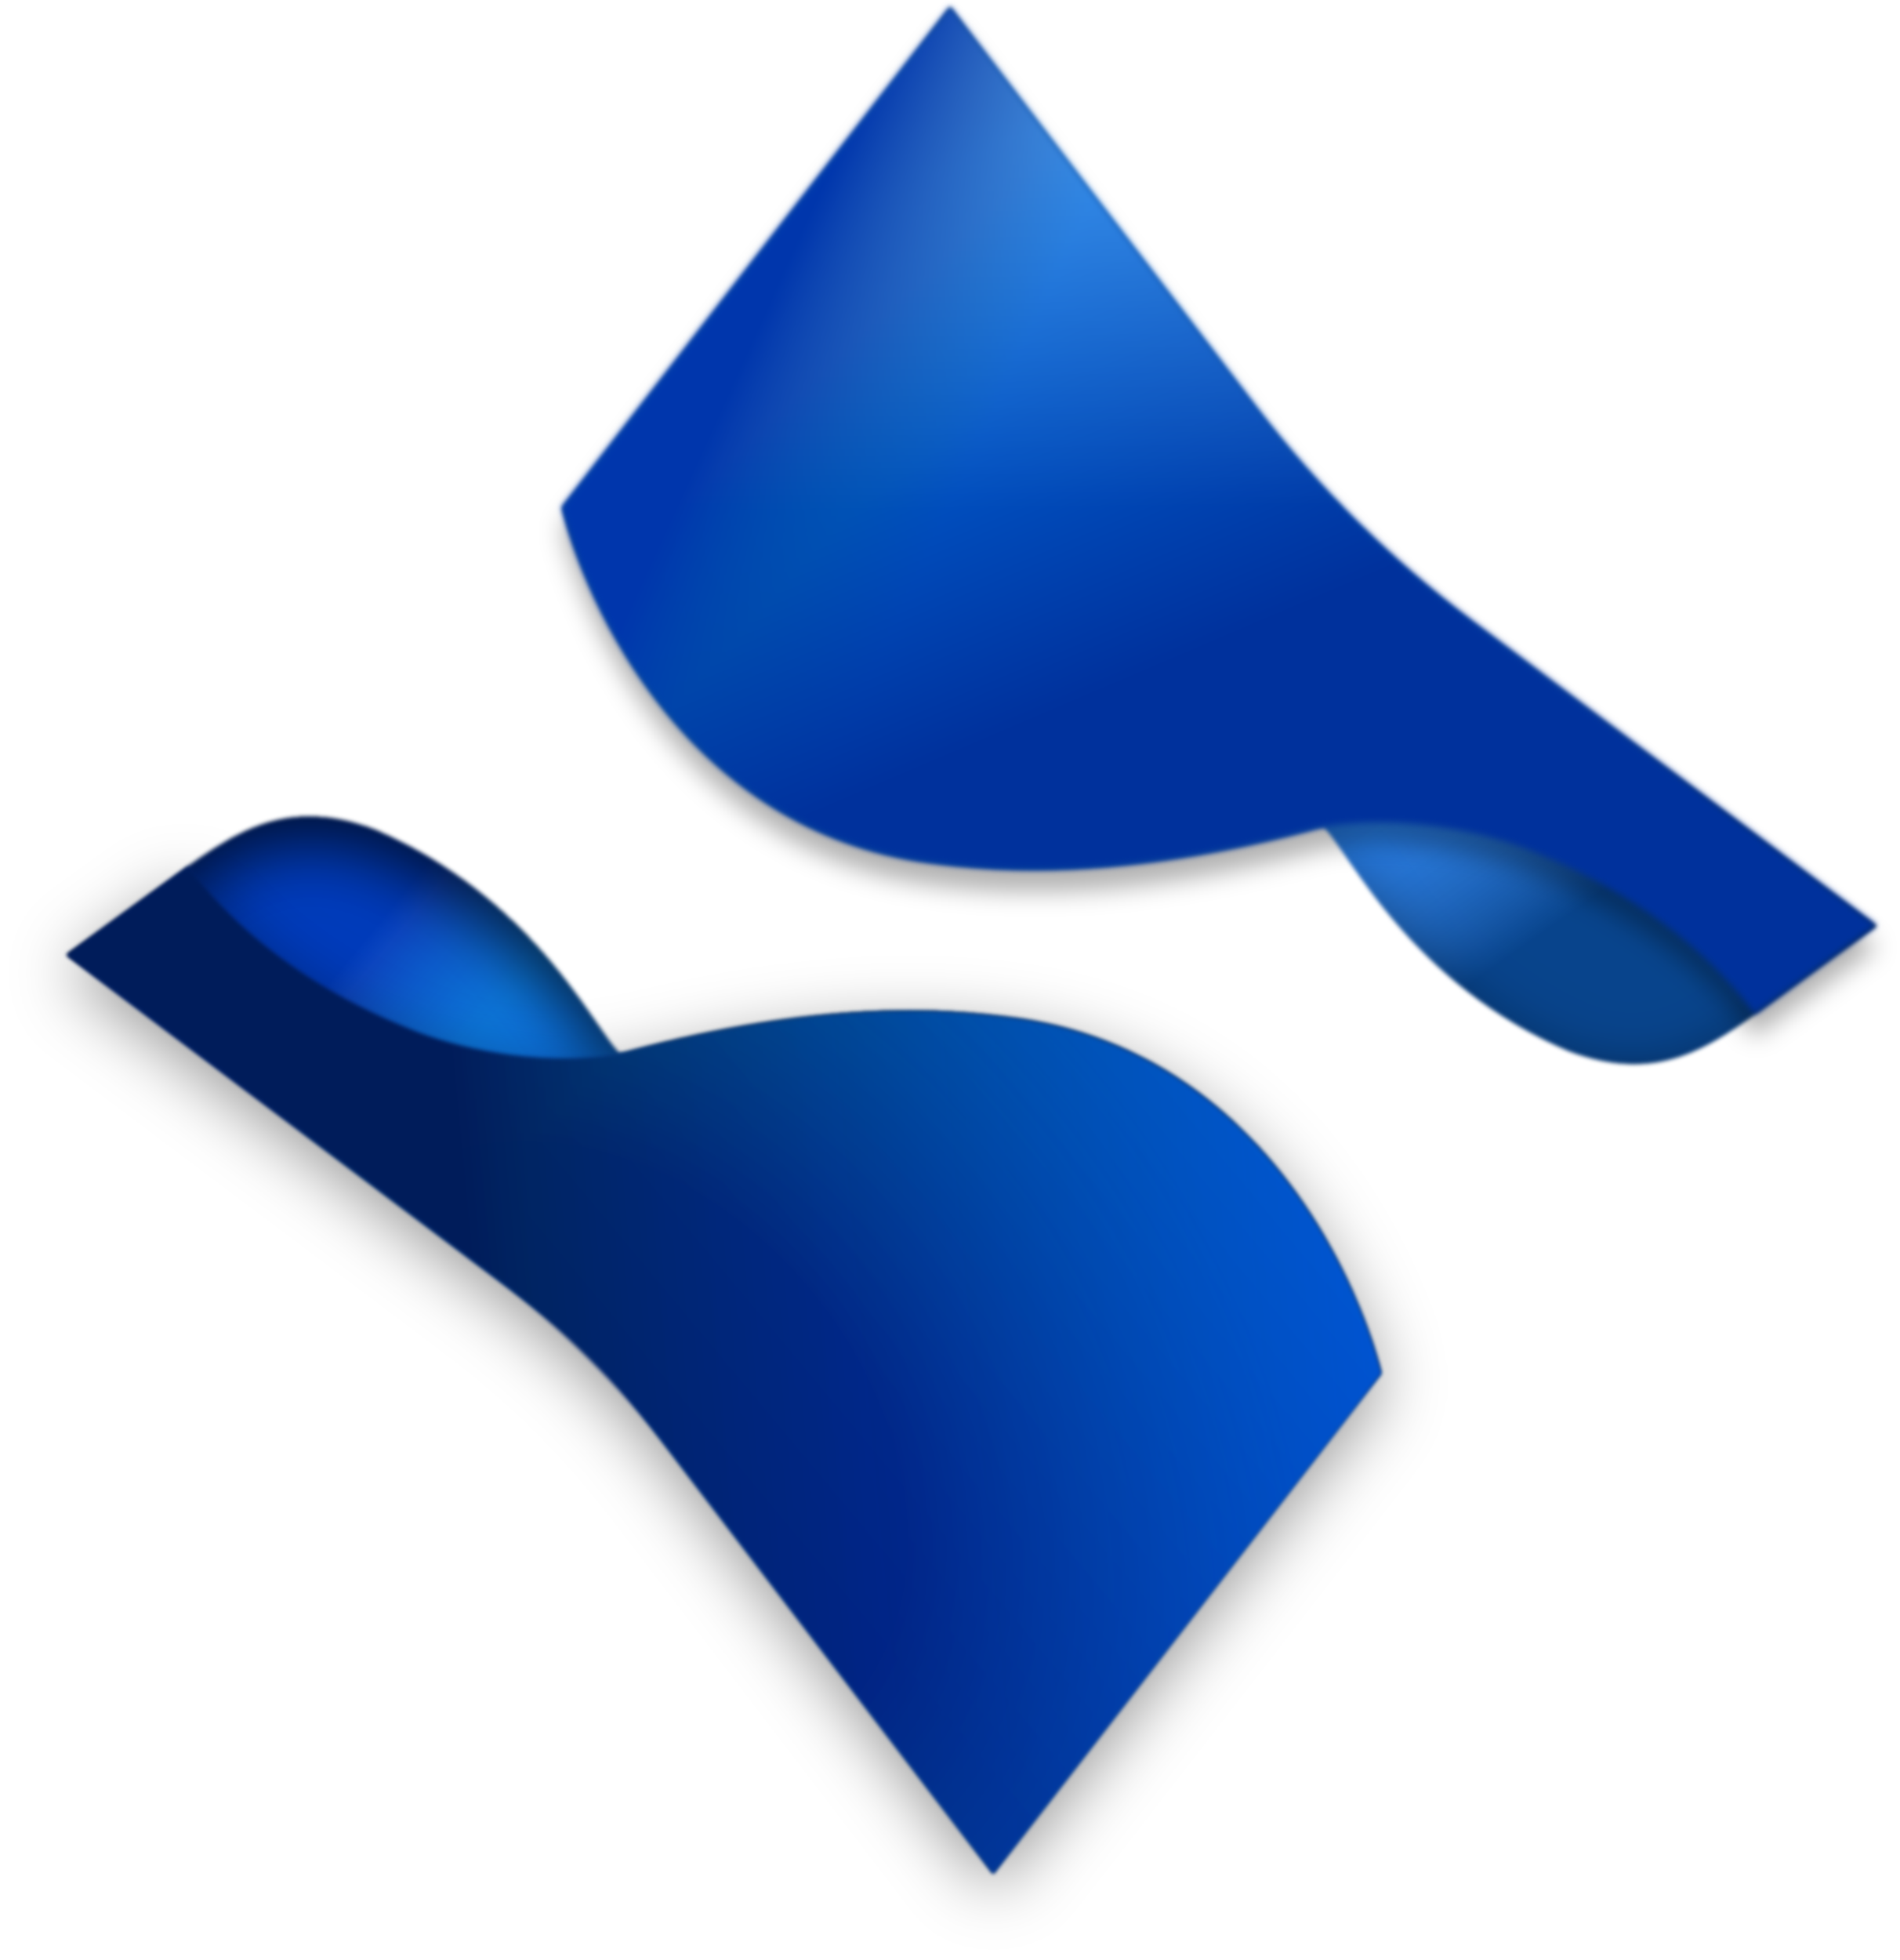
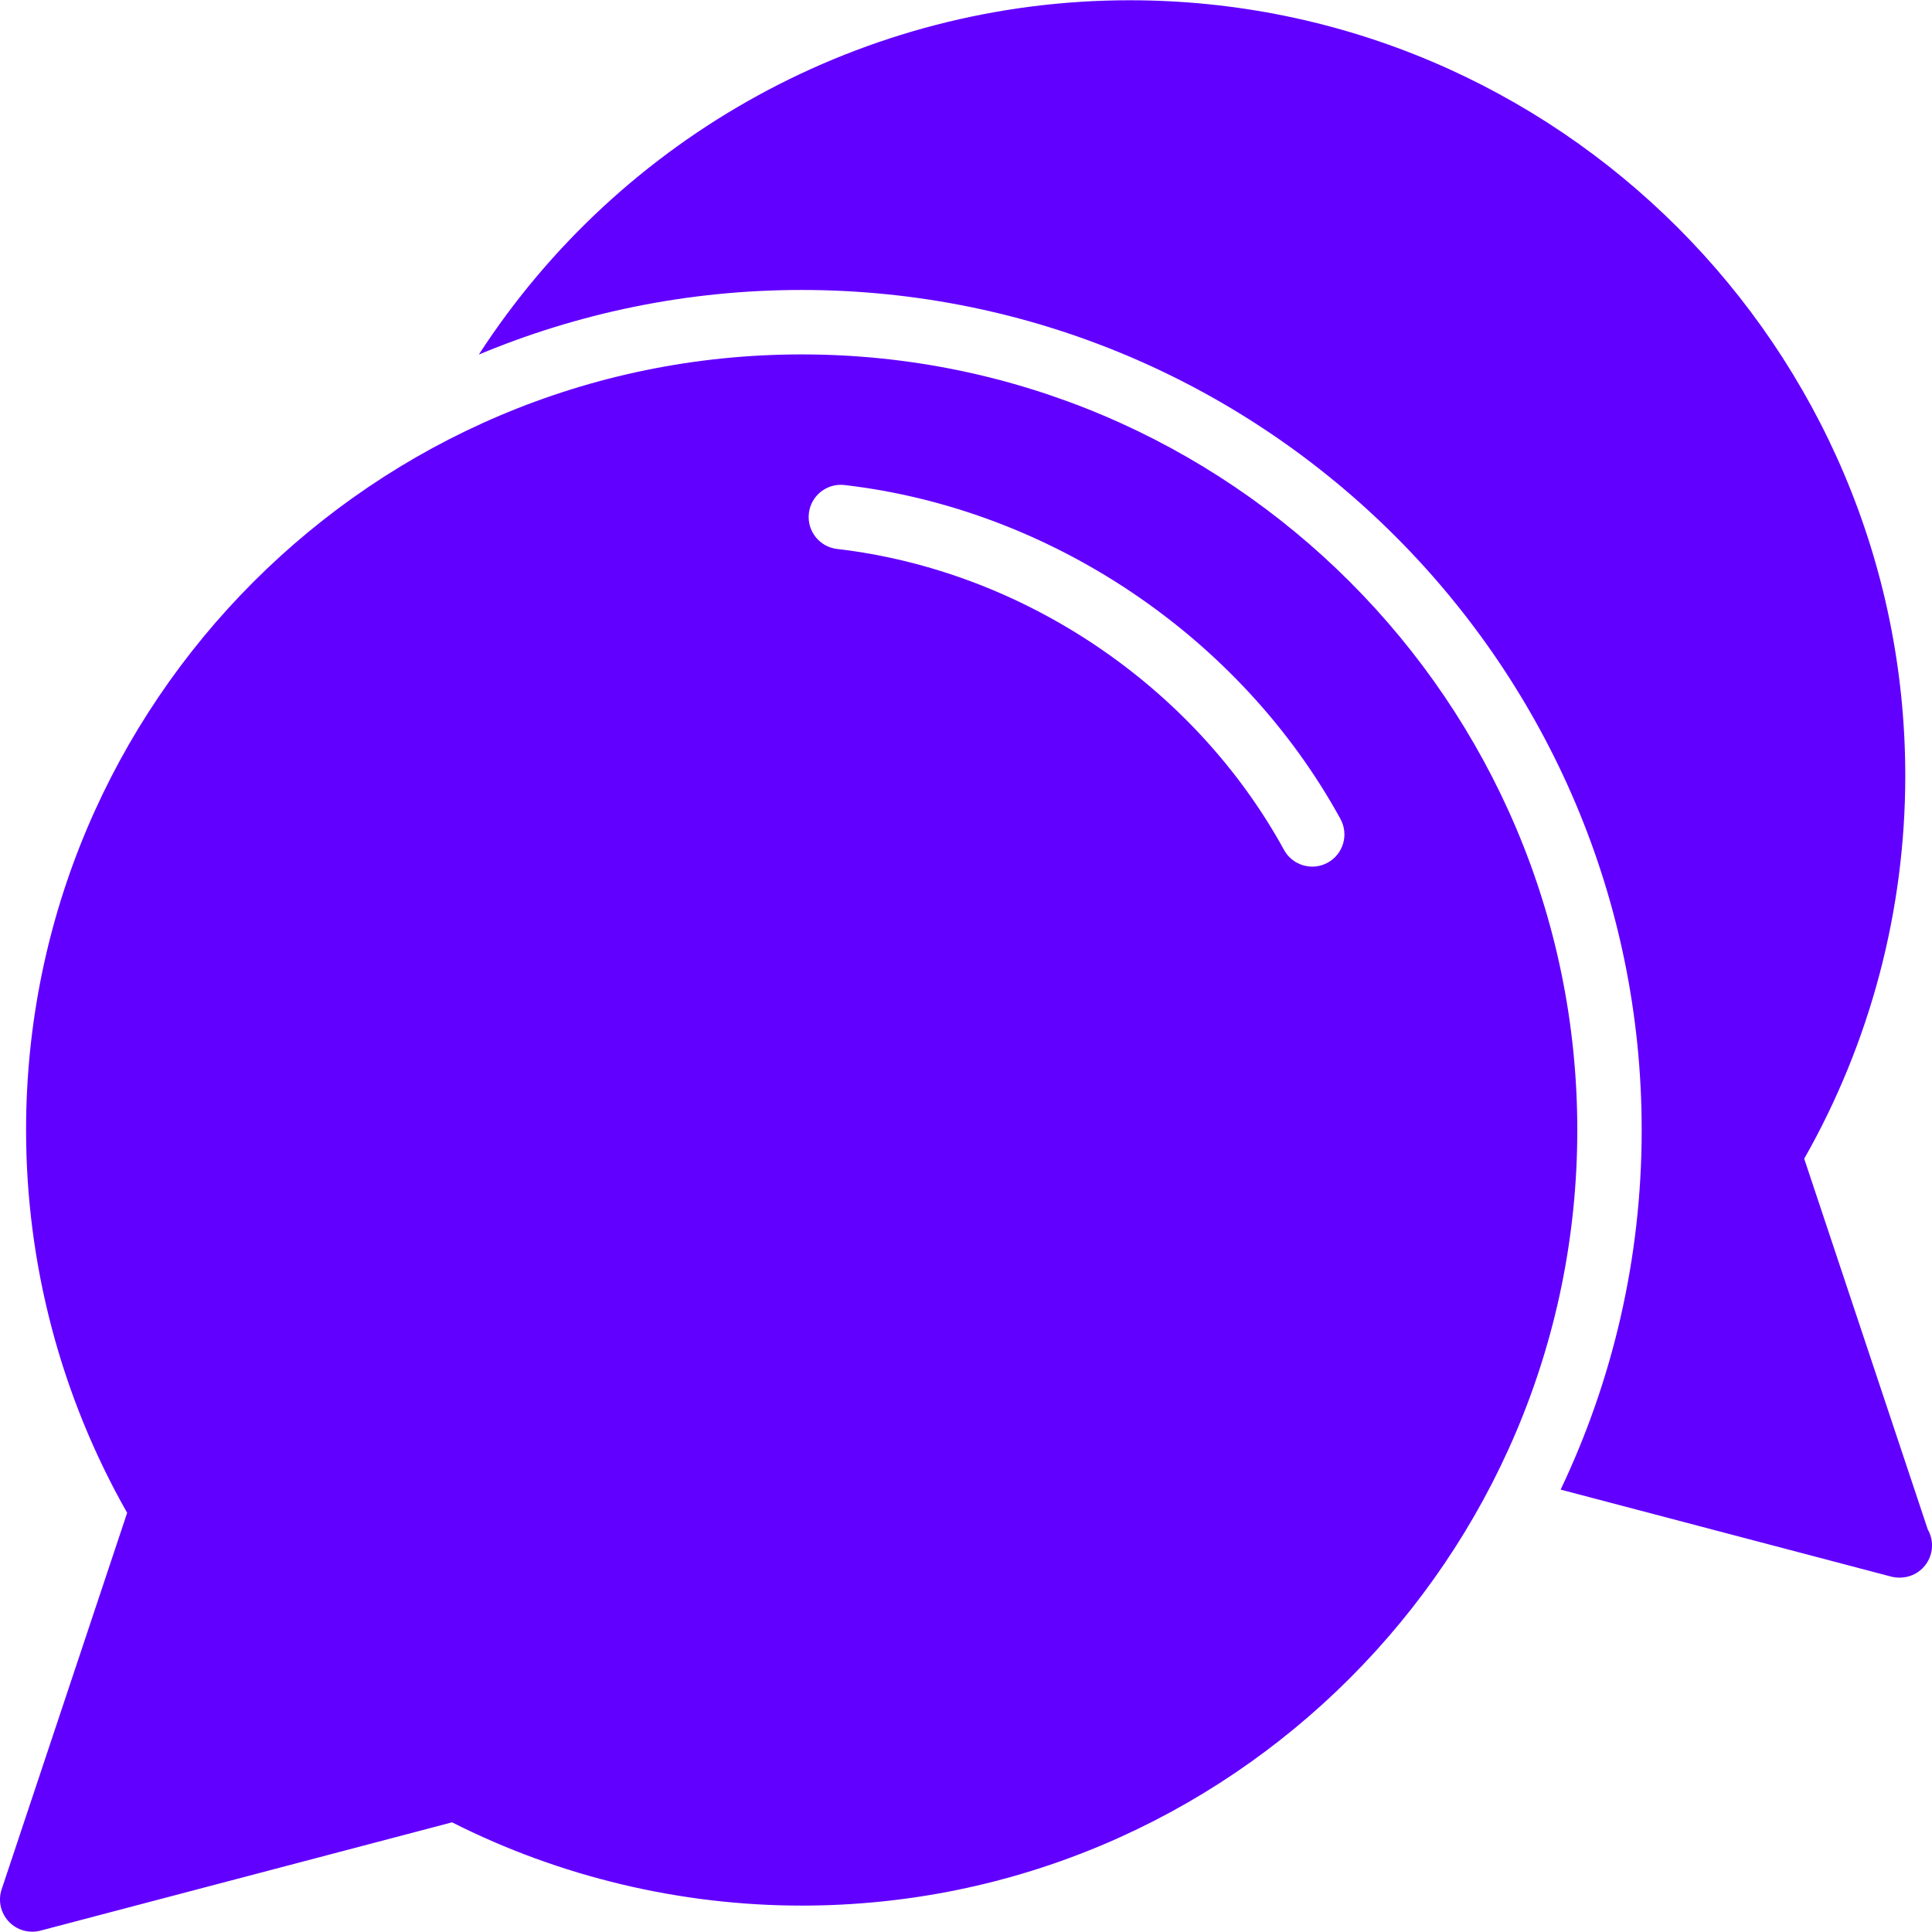
- <svg xmlns="http://www.w3.org/2000/svg" width="854" height="881" viewBox="0 0 854 881" fill="none">
-   <g filter="url(#filter0_if_8_55)">
-     <path d="M843.612 416.224L661.271 279.042C624.837 251.631 592.324 219.366 564.635 183.144L427.133 3.268L252.704 228.166C263.804 272.342 309.223 373.207 417.675 387.754C450.209 392.127 504.14 395.804 592.319 372.386C593.3 372.208 594.282 372.083 595.263 371.922C608.005 385.291 634.311 442.105 705.464 472.537C742.941 486.531 765.374 472.752 789.002 456.009L843.612 416.224Z" fill="#0E77F7" />
-     <path d="M843.612 416.224L661.271 279.042C624.837 251.631 592.324 219.366 564.635 183.144L427.133 3.268L252.704 228.166C263.804 272.342 309.223 373.207 417.675 387.754C450.209 392.127 504.14 395.804 592.319 372.386C593.3 372.208 594.282 372.083 595.263 371.922C608.005 385.291 634.311 442.105 705.464 472.537C742.941 486.531 765.374 472.752 789.002 456.009L843.612 416.224Z" fill="url(#paint0_linear_8_55)" />
+ <svg xmlns="http://www.w3.org/2000/svg" fill="#6200ff" height="50px" width="50px" version="1.1" id="Capa_1" viewBox="0 0 60.019 60.019" xml:space="preserve">
+   <g id="SVGRepo_bgCarrier" stroke-width="0" />
+   <g id="SVGRepo_tracerCarrier" stroke-linecap="round" stroke-linejoin="round" />
+   <g id="SVGRepo_iconCarrier">
+     <g>
+       <path d="M59.888,47.514l-3.839-11.518c2.056-3.615,3.14-7.716,3.14-11.893c0-13.286-10.809-24.095-24.095-24.095 c-8.242,0-15.824,4.223-20.219,11.007c3.089-1.291,6.477-2.007,10.029-2.007C39.294,9.01,51,20.716,51,35.104 c0,3.996-0.905,7.783-2.518,11.172l10.263,2.701c0.085,0.022,0.17,0.033,0.255,0.033c0.006,0,0.014-0.001,0.02,0 c0.553,0,1-0.448,1-1C60.019,47.829,59.972,47.66,59.888,47.514z" />
+       <path d="M24.905,11.01C11.619,11.01,0.81,21.819,0.81,35.104c0,4.176,1.084,8.277,3.14,11.893L0.051,58.693 c-0.116,0.349-0.032,0.732,0.219,1C0.462,59.898,0.727,60.01,1,60.01c0.085,0,0.17-0.011,0.255-0.033l12.788-3.365 c3.35,1.694,7.097,2.587,10.862,2.587C38.191,59.199,49,48.39,49,35.104S38.191,11.01,24.905,11.01z M41.246,26.799 c-0.152,0.083-0.317,0.123-0.479,0.123c-0.354,0-0.696-0.188-0.878-0.519c-2.795-5.097-8.115-8.679-13.883-9.349 c-0.549-0.063-0.941-0.56-0.878-1.108c0.063-0.548,0.558-0.942,1.108-0.878c6.401,0.743,12.304,4.718,15.406,10.373 C41.908,25.926,41.73,26.534,41.246,26.799z" />
+     </g>
  </g>
-   <g filter="url(#filter1_df_8_55)">
-     <path d="M592.319 372.083C626.673 365.639 663.186 372.904 684.976 381.007C697.861 386.166 752.792 406.924 788.878 455.724L843.612 415.885L661.239 278.648C624.861 251.273 592.393 219.059 564.734 182.898L427.133 3L252.704 227.898C263.804 272.075 309.223 372.94 417.675 387.487C450.209 391.86 504.14 395.537 592.319 372.119" fill="url(#paint1_linear_8_55)" />
-     <path d="M592.319 372.083C626.673 365.639 663.186 372.904 684.976 381.007C697.861 386.166 752.792 406.924 788.878 455.724L843.612 415.885L661.239 278.648C624.861 251.273 592.393 219.059 564.734 182.898L427.133 3L252.704 227.898C263.804 272.075 309.223 372.94 417.675 387.487C450.209 391.86 504.14 395.537 592.319 372.119" fill="url(#paint2_linear_8_55)" fill-opacity="0.3" />
-     <path d="M592.319 372.083C626.673 365.639 663.186 372.904 684.976 381.007C697.861 386.166 752.792 406.924 788.878 455.724L843.612 415.885L661.239 278.648C624.861 251.273 592.393 219.059 564.734 182.898L427.133 3L252.704 227.898C263.804 272.075 309.223 372.94 417.675 387.487C450.209 391.86 504.14 395.537 592.319 372.119" fill="url(#paint3_linear_8_55)" style="mix-blend-mode:darken" />
-   </g>
-   <g filter="url(#filter2_iif_8_55)">
-     <path d="M30 429.075L267.177 607.601L446.514 842.031L620.944 617.133C609.826 572.956 564.425 472.127 455.973 457.58C423.457 453.207 369.508 449.53 281.329 472.948C280.365 473.127 279.384 473.252 278.402 473.412C265.642 460.043 239.355 403.23 168.184 372.797C130.707 358.803 108.292 372.583 84.663 389.325L30 429.075Z" fill="#0C75F5" />
-     <path d="M30 429.075L267.177 607.601L446.514 842.031L620.944 617.133C609.826 572.956 564.425 472.127 455.973 457.58C423.457 453.207 369.508 449.53 281.329 472.948C280.365 473.127 279.384 473.252 278.402 473.412C265.642 460.043 239.355 403.23 168.184 372.797C130.707 358.803 108.292 372.583 84.663 389.325L30 429.075Z" fill="url(#paint4_linear_8_55)" style="mix-blend-mode:darken" />
-   </g>
-   <g filter="url(#filter3_df_8_55)">
-     <path d="M281.329 473.198C246.975 479.66 210.479 472.377 188.689 464.274C175.804 459.115 120.873 438.375 84.77 389.575L30 429.343L223.348 574.864C252.431 596.753 278.391 622.51 300.507 651.421L446.514 842.281L620.944 617.383C609.861 573.224 564.425 472.359 455.973 457.812C423.457 453.439 369.508 449.762 281.329 473.163" fill="url(#paint5_linear_8_55)" />
-     <path d="M281.329 473.198C246.975 479.66 210.479 472.377 188.689 464.274C175.804 459.115 120.873 438.375 84.77 389.575L30 429.343L223.348 574.864C252.431 596.753 278.391 622.51 300.507 651.421L446.514 842.281L620.944 617.383C609.861 573.224 564.425 472.359 455.973 457.812C423.457 453.439 369.508 449.762 281.329 473.163" fill="url(#paint6_radial_8_55)" fill-opacity="0.5" style="mix-blend-mode:multiply" />
-     <path d="M281.329 473.198C246.975 479.66 210.479 472.377 188.689 464.274C175.804 459.115 120.873 438.375 84.77 389.575L30 429.343L223.348 574.864C252.431 596.753 278.391 622.51 300.507 651.421L446.514 842.281L620.944 617.383C609.861 573.224 564.425 472.359 455.973 457.812C423.457 453.439 369.508 449.762 281.329 473.163" fill="url(#paint7_linear_8_55)" style="mix-blend-mode:darken" />
-   </g>
-   <defs>
-     <filter id="filter0_if_8_55" x="250.704" y="1.268" width="594.908" height="487.042" filterUnits="userSpaceOnUse" color-interpolation-filters="sRGB">
-       <feFlood flood-opacity="0" result="BackgroundImageFix" />
-       <feBlend mode="normal" in="SourceGraphic" in2="BackgroundImageFix" result="shape" />
-       <feColorMatrix in="SourceAlpha" type="matrix" values="0 0 0 0 0 0 0 0 0 0 0 0 0 0 0 0 0 0 127 0" result="hardAlpha" />
-       <feOffset dy="10" />
-       <feGaussianBlur stdDeviation="15" />
-       <feComposite in2="hardAlpha" operator="arithmetic" k2="-1" k3="1" />
-       <feColorMatrix type="matrix" values="0 0 0 0 0 0 0 0 0 0 0 0 0 0 0 0 0 0 0.5 0" />
-       <feBlend mode="normal" in2="shape" result="effect1_innerShadow_8_55" />
-       <feGaussianBlur stdDeviation="1" result="effect2_foregroundBlur_8_55" />
-     </filter>
-     <filter id="filter1_df_8_55" x="242.704" y="0" width="610.908" height="475.724" filterUnits="userSpaceOnUse" color-interpolation-filters="sRGB">
-       <feFlood flood-opacity="0" result="BackgroundImageFix" />
-       <feColorMatrix in="SourceAlpha" type="matrix" values="0 0 0 0 0 0 0 0 0 0 0 0 0 0 0 0 0 0 127 0" result="hardAlpha" />
-       <feOffset dy="10" />
-       <feGaussianBlur stdDeviation="5" />
-       <feColorMatrix type="matrix" values="0 0 0 0 0 0 0 0 0 0 0 0 0 0 0 0 0 0 0.3 0" />
-       <feBlend mode="normal" in2="BackgroundImageFix" result="effect1_dropShadow_8_55" />
-       <feBlend mode="normal" in="SourceGraphic" in2="effect1_dropShadow_8_55" result="shape" />
-       <feGaussianBlur stdDeviation="1.5" result="effect2_foregroundBlur_8_55" />
-     </filter>
-     <filter id="filter2_iif_8_55" x="28" y="365.025" width="594.944" height="487.007" filterUnits="userSpaceOnUse" color-interpolation-filters="sRGB">
-       <feFlood flood-opacity="0" result="BackgroundImageFix" />
-       <feBlend mode="normal" in="SourceGraphic" in2="BackgroundImageFix" result="shape" />
-       <feColorMatrix in="SourceAlpha" type="matrix" values="0 0 0 0 0 0 0 0 0 0 0 0 0 0 0 0 0 0 127 0" result="hardAlpha" />
-       <feOffset dy="10" />
-       <feGaussianBlur stdDeviation="15" />
-       <feComposite in2="hardAlpha" operator="arithmetic" k2="-1" k3="1" />
-       <feColorMatrix type="matrix" values="0 0 0 0 0 0 0 0 0 0 0 0 0 0 0 0 0 0 0.6 0" />
-       <feBlend mode="normal" in2="shape" result="effect1_innerShadow_8_55" />
-       <feColorMatrix in="SourceAlpha" type="matrix" values="0 0 0 0 0 0 0 0 0 0 0 0 0 0 0 0 0 0 127 0" result="hardAlpha" />
-       <feOffset dy="10" />
-       <feGaussianBlur stdDeviation="15" />
-       <feComposite in2="hardAlpha" operator="arithmetic" k2="-1" k3="1" />
-       <feColorMatrix type="matrix" values="0 0 0 0 0 0 0 0 0 0 0 0 0 0 0 0 0 0 0.25 0" />
-       <feBlend mode="normal" in2="effect1_innerShadow_8_55" result="effect2_innerShadow_8_55" />
-       <feGaussianBlur stdDeviation="1" result="effect3_foregroundBlur_8_55" />
-     </filter>
-     <filter id="filter3_df_8_55" x="0" y="367.575" width="650.944" height="512.706" filterUnits="userSpaceOnUse" color-interpolation-filters="sRGB">
-       <feFlood flood-opacity="0" result="BackgroundImageFix" />
-       <feColorMatrix in="SourceAlpha" type="matrix" values="0 0 0 0 0 0 0 0 0 0 0 0 0 0 0 0 0 0 127 0" result="hardAlpha" />
-       <feOffset dy="8" />
-       <feGaussianBlur stdDeviation="15" />
-       <feColorMatrix type="matrix" values="0 0 0 0 0 0 0 0 0 0 0 0 0 0 0 0 0 0 0.4 0" />
-       <feBlend mode="normal" in2="BackgroundImageFix" result="effect1_dropShadow_8_55" />
-       <feBlend mode="normal" in="SourceGraphic" in2="effect1_dropShadow_8_55" result="shape" />
-       <feGaussianBlur stdDeviation="1" result="effect2_foregroundBlur_8_55" />
-     </filter>
-     <linearGradient id="paint0_linear_8_55" x1="725.95" y1="478.014" x2="608.117" y2="309.856" gradientUnits="userSpaceOnUse">
-       <stop offset="0.324" stop-opacity="0.43" />
-       <stop offset="1" stop-color="white" stop-opacity="0" />
-     </linearGradient>
-     <linearGradient id="paint1_linear_8_55" x1="643.713" y1="247.258" x2="547.974" y2="23.253" gradientUnits="userSpaceOnUse">
-       <stop stop-color="#00319C" />
-       <stop offset="1" stop-color="#0073E9" />
-     </linearGradient>
-     <linearGradient id="paint2_linear_8_55" x1="436.891" y1="3" x2="439.346" y2="228.846" gradientUnits="userSpaceOnUse">
-       <stop stop-color="white" />
-       <stop offset="1" stop-color="white" stop-opacity="0" />
-     </linearGradient>
-     <linearGradient id="paint3_linear_8_55" x1="341.766" y1="146.609" x2="474.328" y2="207.366" gradientUnits="userSpaceOnUse">
-       <stop stop-color="#0036AC" />
-       <stop offset="0.765" stop-color="#466098" stop-opacity="0" />
-     </linearGradient>
-     <linearGradient id="paint4_linear_8_55" x1="170.54" y1="414.187" x2="446.097" y2="643.716" gradientUnits="userSpaceOnUse">
-       <stop stop-color="#003BBB" />
-       <stop offset="0.62" stop-color="white" stop-opacity="0" />
-     </linearGradient>
-     <linearGradient id="paint5_linear_8_55" x1="313.535" y1="646.785" x2="538.841" y2="458.253" gradientUnits="userSpaceOnUse">
-       <stop stop-color="#013FC8" />
-       <stop offset="1" stop-color="#0056E9" />
-     </linearGradient>
-     <radialGradient id="paint6_radial_8_55" cx="0" cy="0" r="1" gradientUnits="userSpaceOnUse" gradientTransform="translate(271.189 655.377) rotate(-40.9741) scale(296.693 387.291)">
-       <stop offset="0.405" stop-color="#002881" />
-       <stop offset="1" stop-color="white" stop-opacity="0" />
-     </radialGradient>
-     <linearGradient id="paint7_linear_8_55" x1="30" y1="431.371" x2="916.815" y2="347.906" gradientUnits="userSpaceOnUse">
-       <stop offset="0.188" stop-color="#001C5A" />
-       <stop offset="1" stop-color="white" stop-opacity="0" />
-     </linearGradient>
-   </defs>
</svg>
